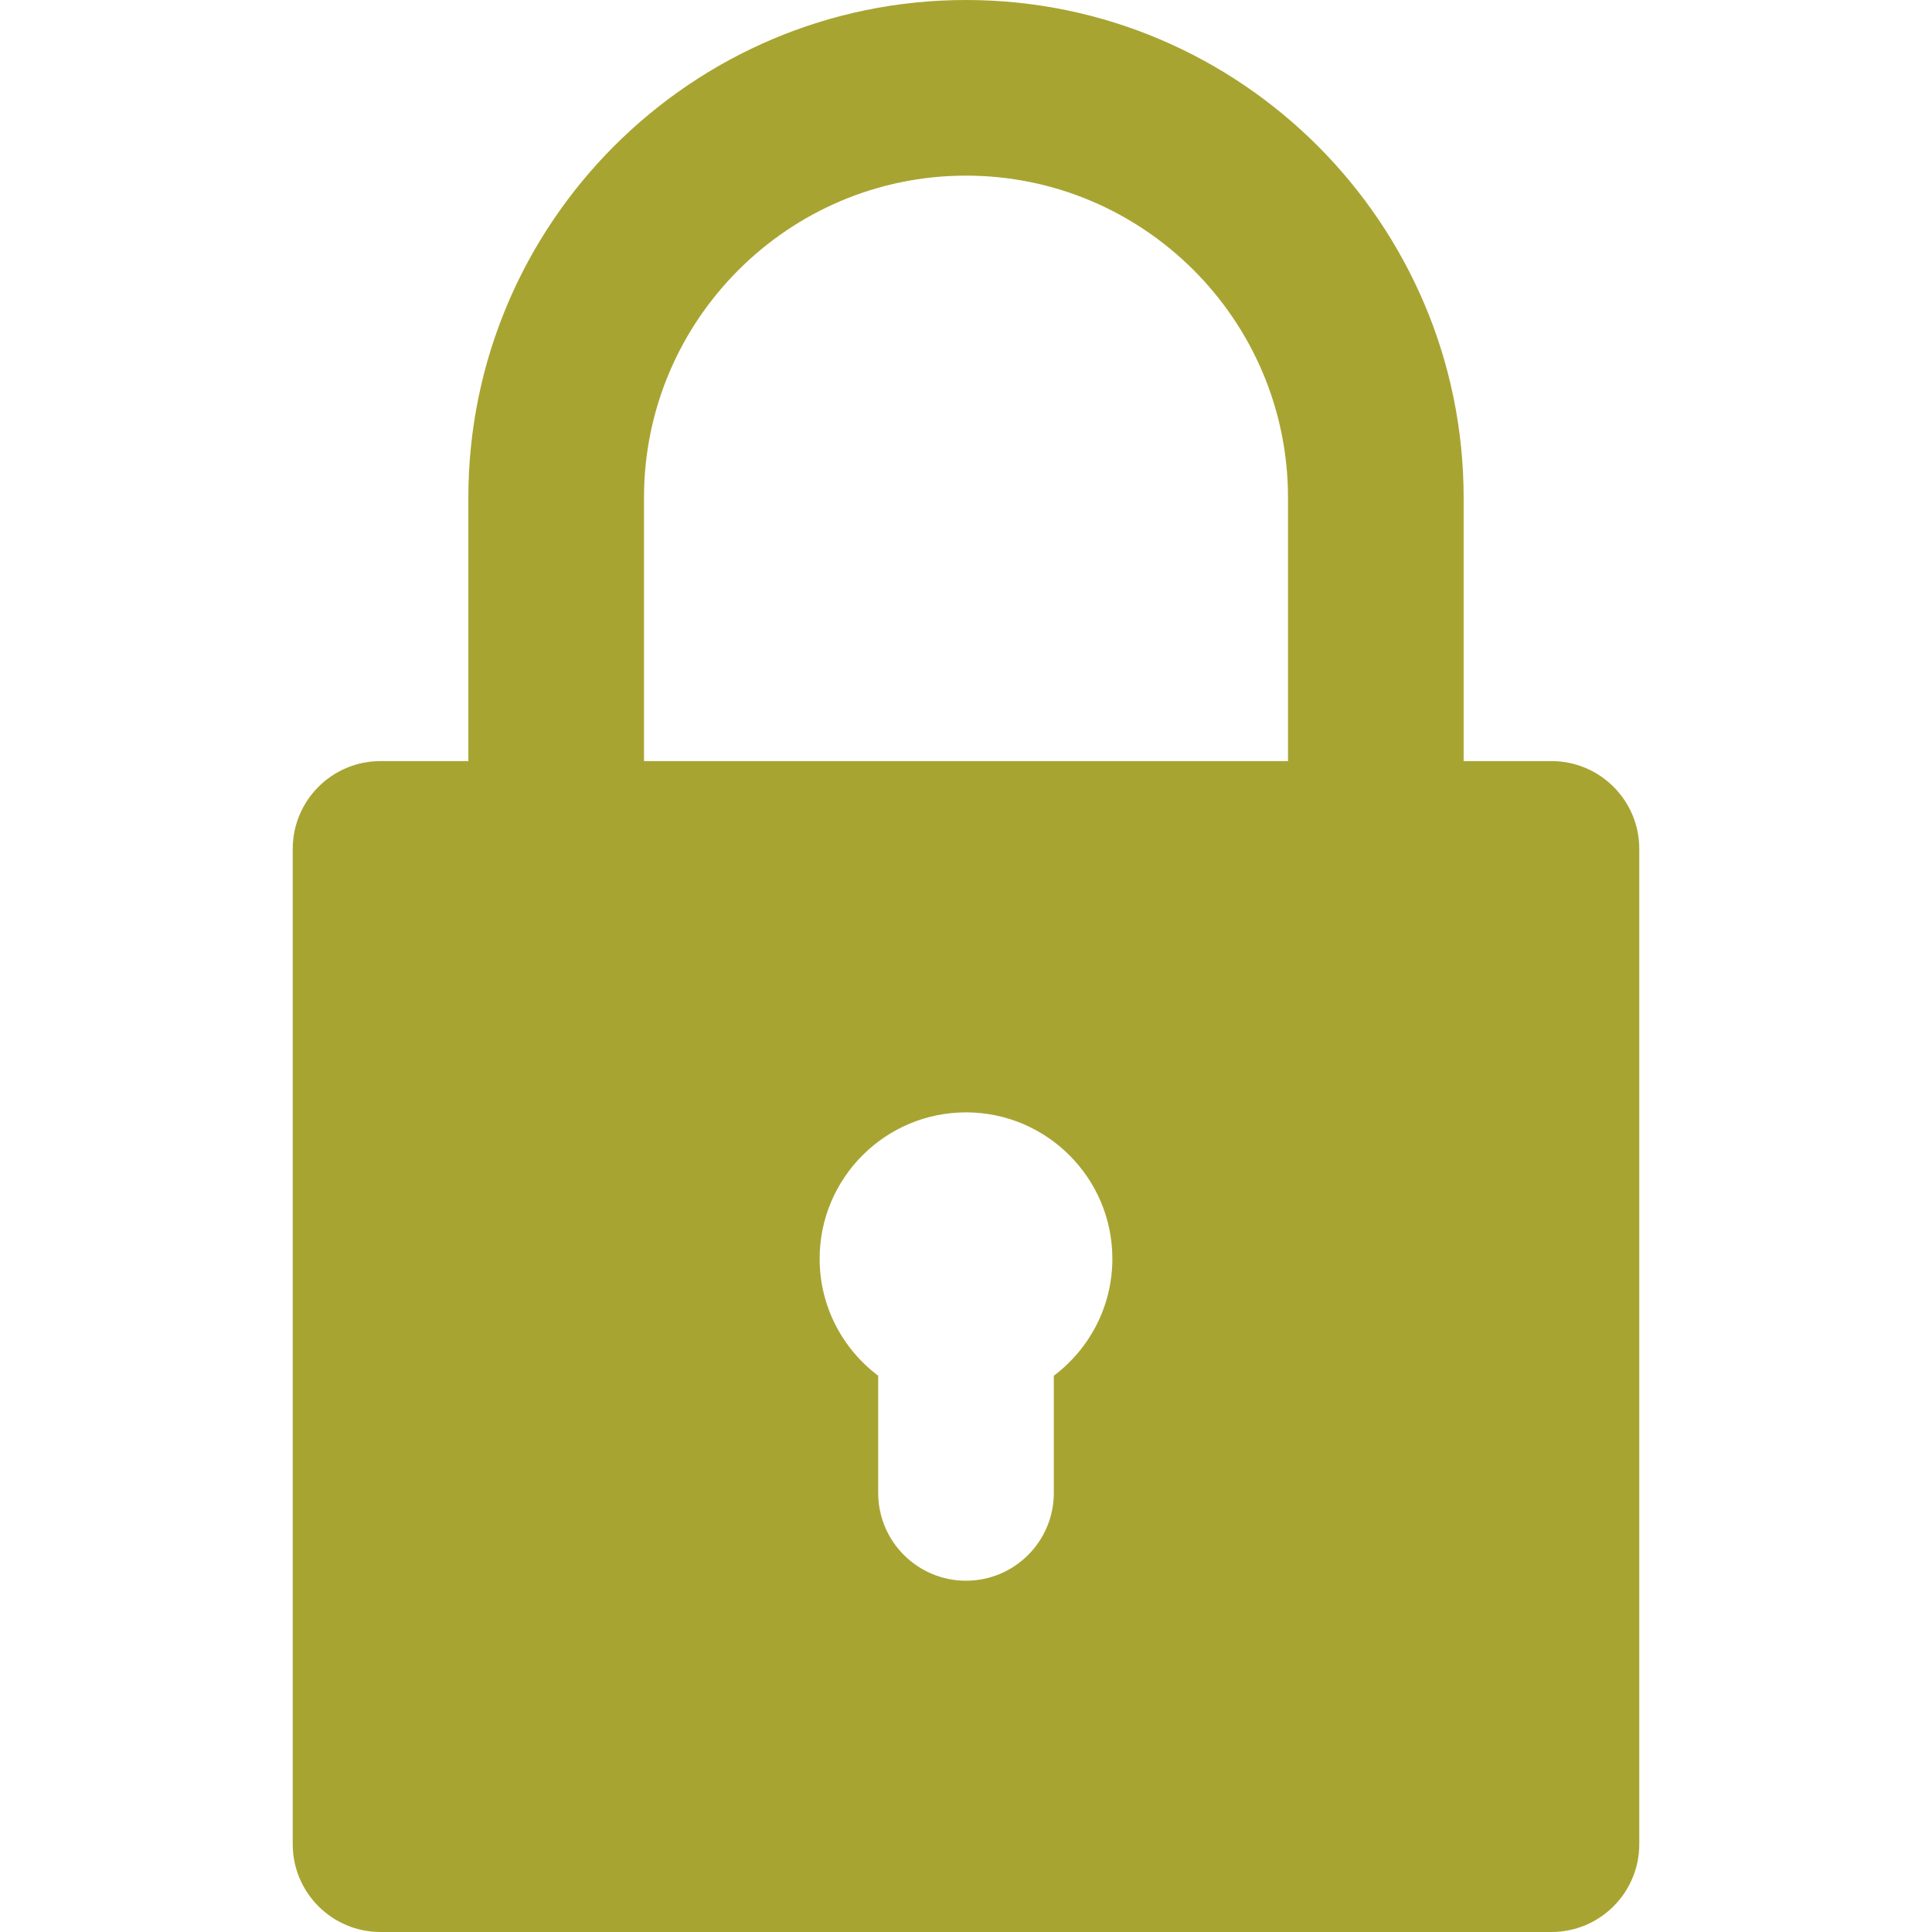
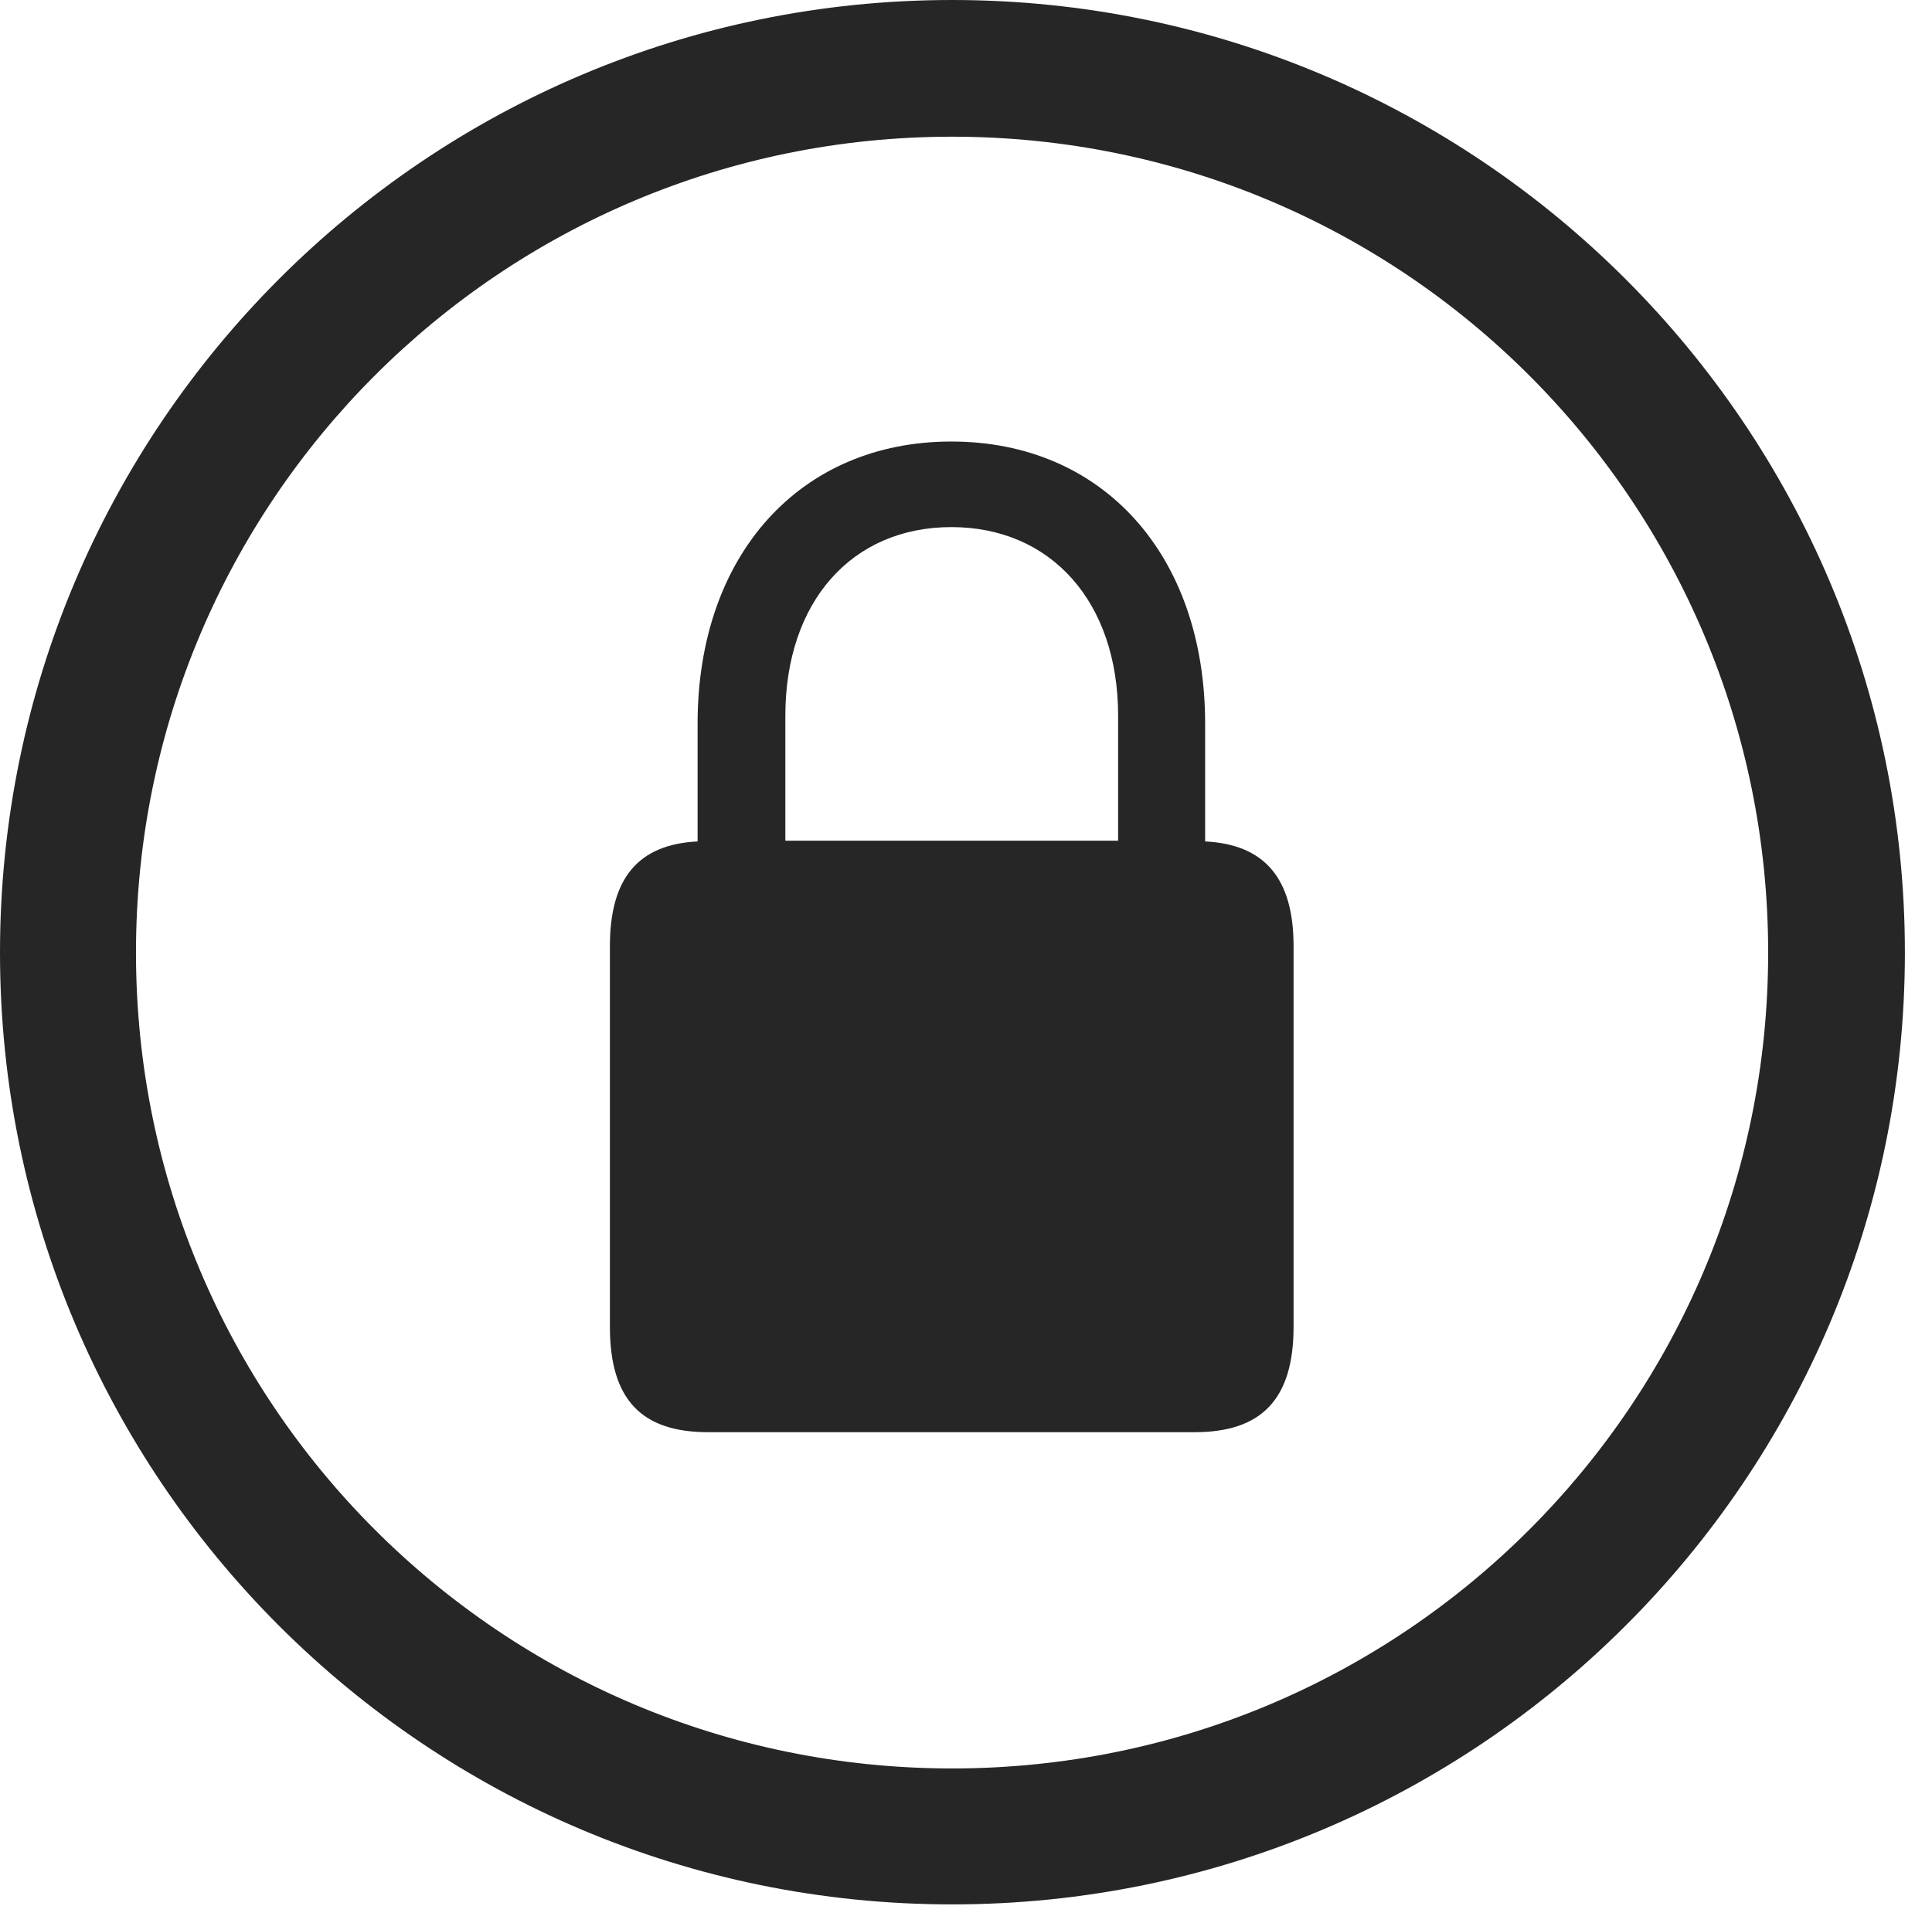
- <svg xmlns="http://www.w3.org/2000/svg" fill="#a8a432" height="800px" width="800px" version="1.1" id="Layer_1" viewBox="0 0 330 330" xml:space="preserve">
-   <g id="XMLID_509_">
-     <path id="XMLID_510_" d="M65,330h200c8.284,0,15-6.716,15-15V145c0-8.284-6.716-15-15-15h-15V85c0-46.869-38.131-85-85-85   S80,38.131,80,85v45H65c-8.284,0-15,6.716-15,15v170C50,323.284,56.716,330,65,330z M180,234.986V255c0,8.284-6.716,15-15,15   s-15-6.716-15-15v-20.014c-6.068-4.565-10-11.824-10-19.986c0-13.785,11.215-25,25-25s25,11.215,25,25   C190,223.162,186.068,230.421,180,234.986z M110,85c0-30.327,24.673-55,55-55s55,24.673,55,55v45H110V85z" />
+ <svg xmlns="http://www.w3.org/2000/svg" version="1.1" viewBox="0 0 25.801 25.459">
+   <g>
+     <rect height="25.459" opacity="0" width="25.801" x="0" y="0" />
+     <path d="M12.715 25.439C19.736 25.439 25.439 19.746 25.439 12.725C25.439 5.703 19.736 0 12.715 0C5.693 0 0 5.703 0 12.725C0 19.746 5.693 25.439 12.715 25.439ZM12.715 23.623C6.689 23.623 1.816 18.75 1.816 12.725C1.816 6.699 6.689 1.826 12.715 1.826C18.74 1.826 23.613 6.699 23.613 12.725C23.613 18.75 18.74 23.623 12.715 23.623Z" fill="black" fill-opacity="0.85" />
+     <path d="M8.145 17.725C8.145 18.691 8.564 19.131 9.453 19.131L15.957 19.131C16.846 19.131 17.275 18.691 17.275 17.725L17.275 12.637C17.275 11.729 16.885 11.279 16.094 11.24L16.094 9.668C16.094 7.412 14.727 5.898 12.705 5.898C10.684 5.898 9.316 7.412 9.316 9.668L9.316 11.24C8.525 11.279 8.145 11.729 8.145 12.637ZM10.488 11.23L10.488 9.561C10.488 8.037 11.377 7.041 12.705 7.041C14.033 7.041 14.932 8.037 14.932 9.561L14.932 11.23Z" fill="black" fill-opacity="0.85" />
  </g>
</svg>
